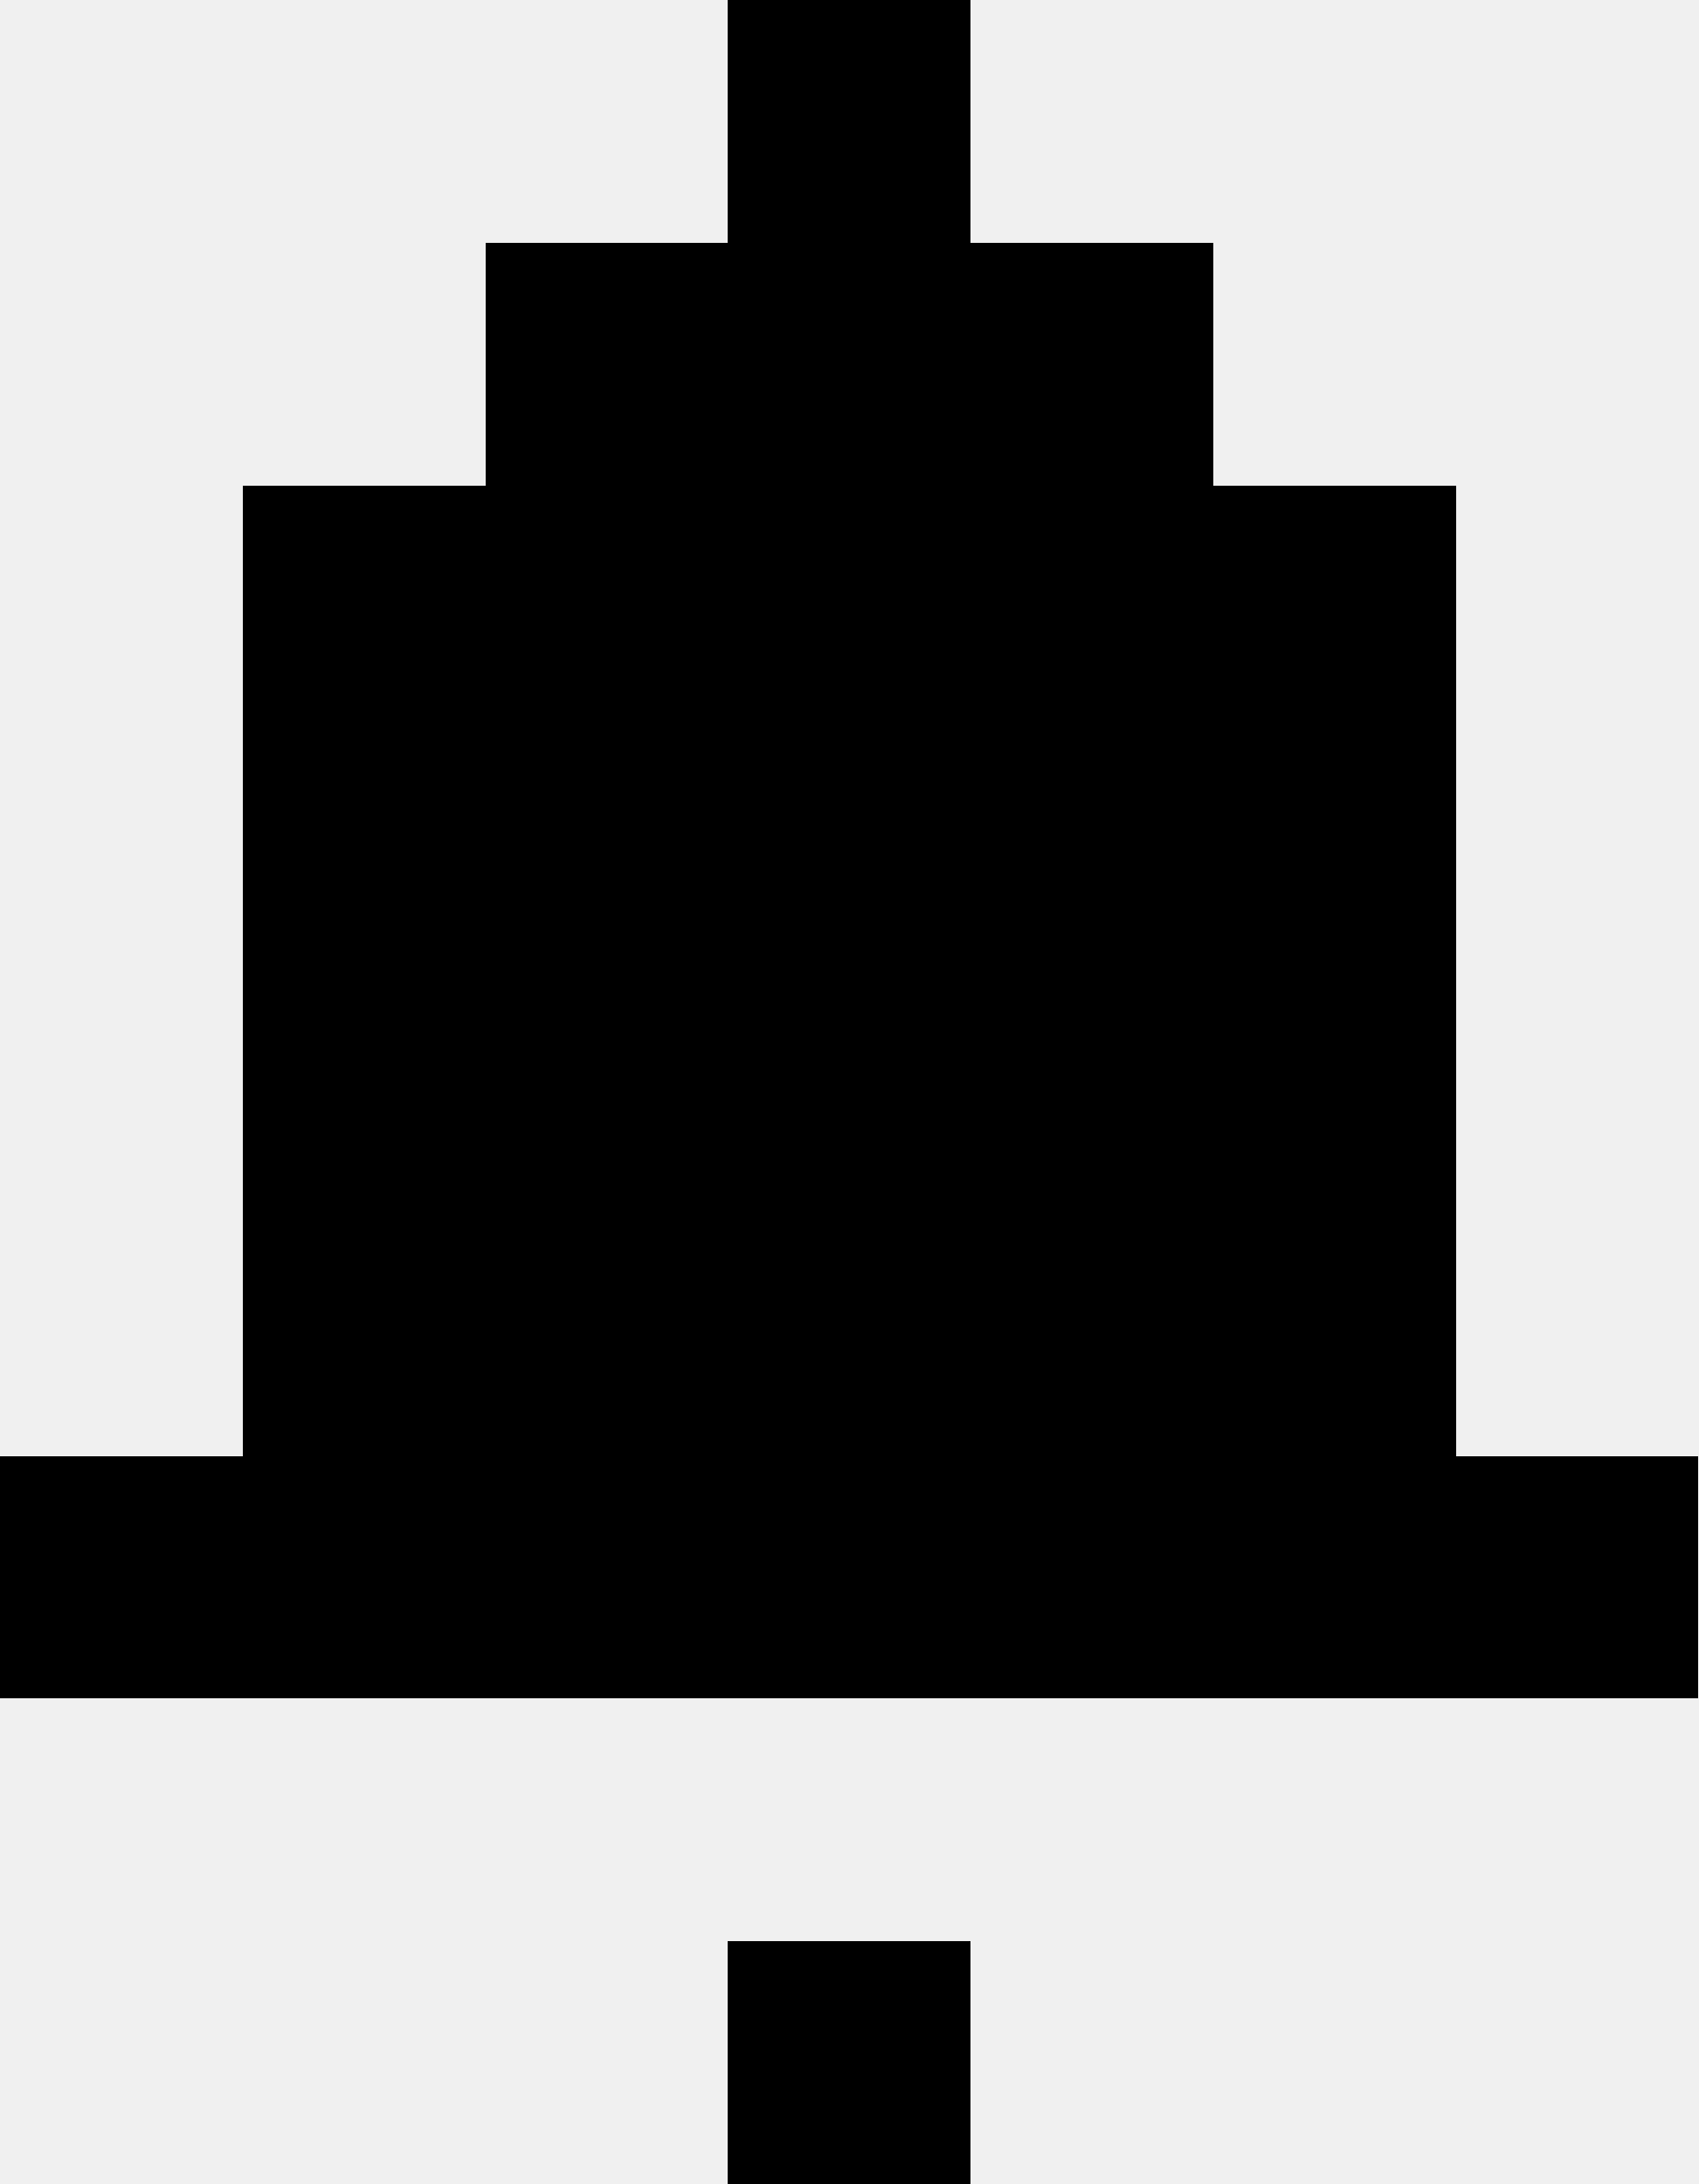
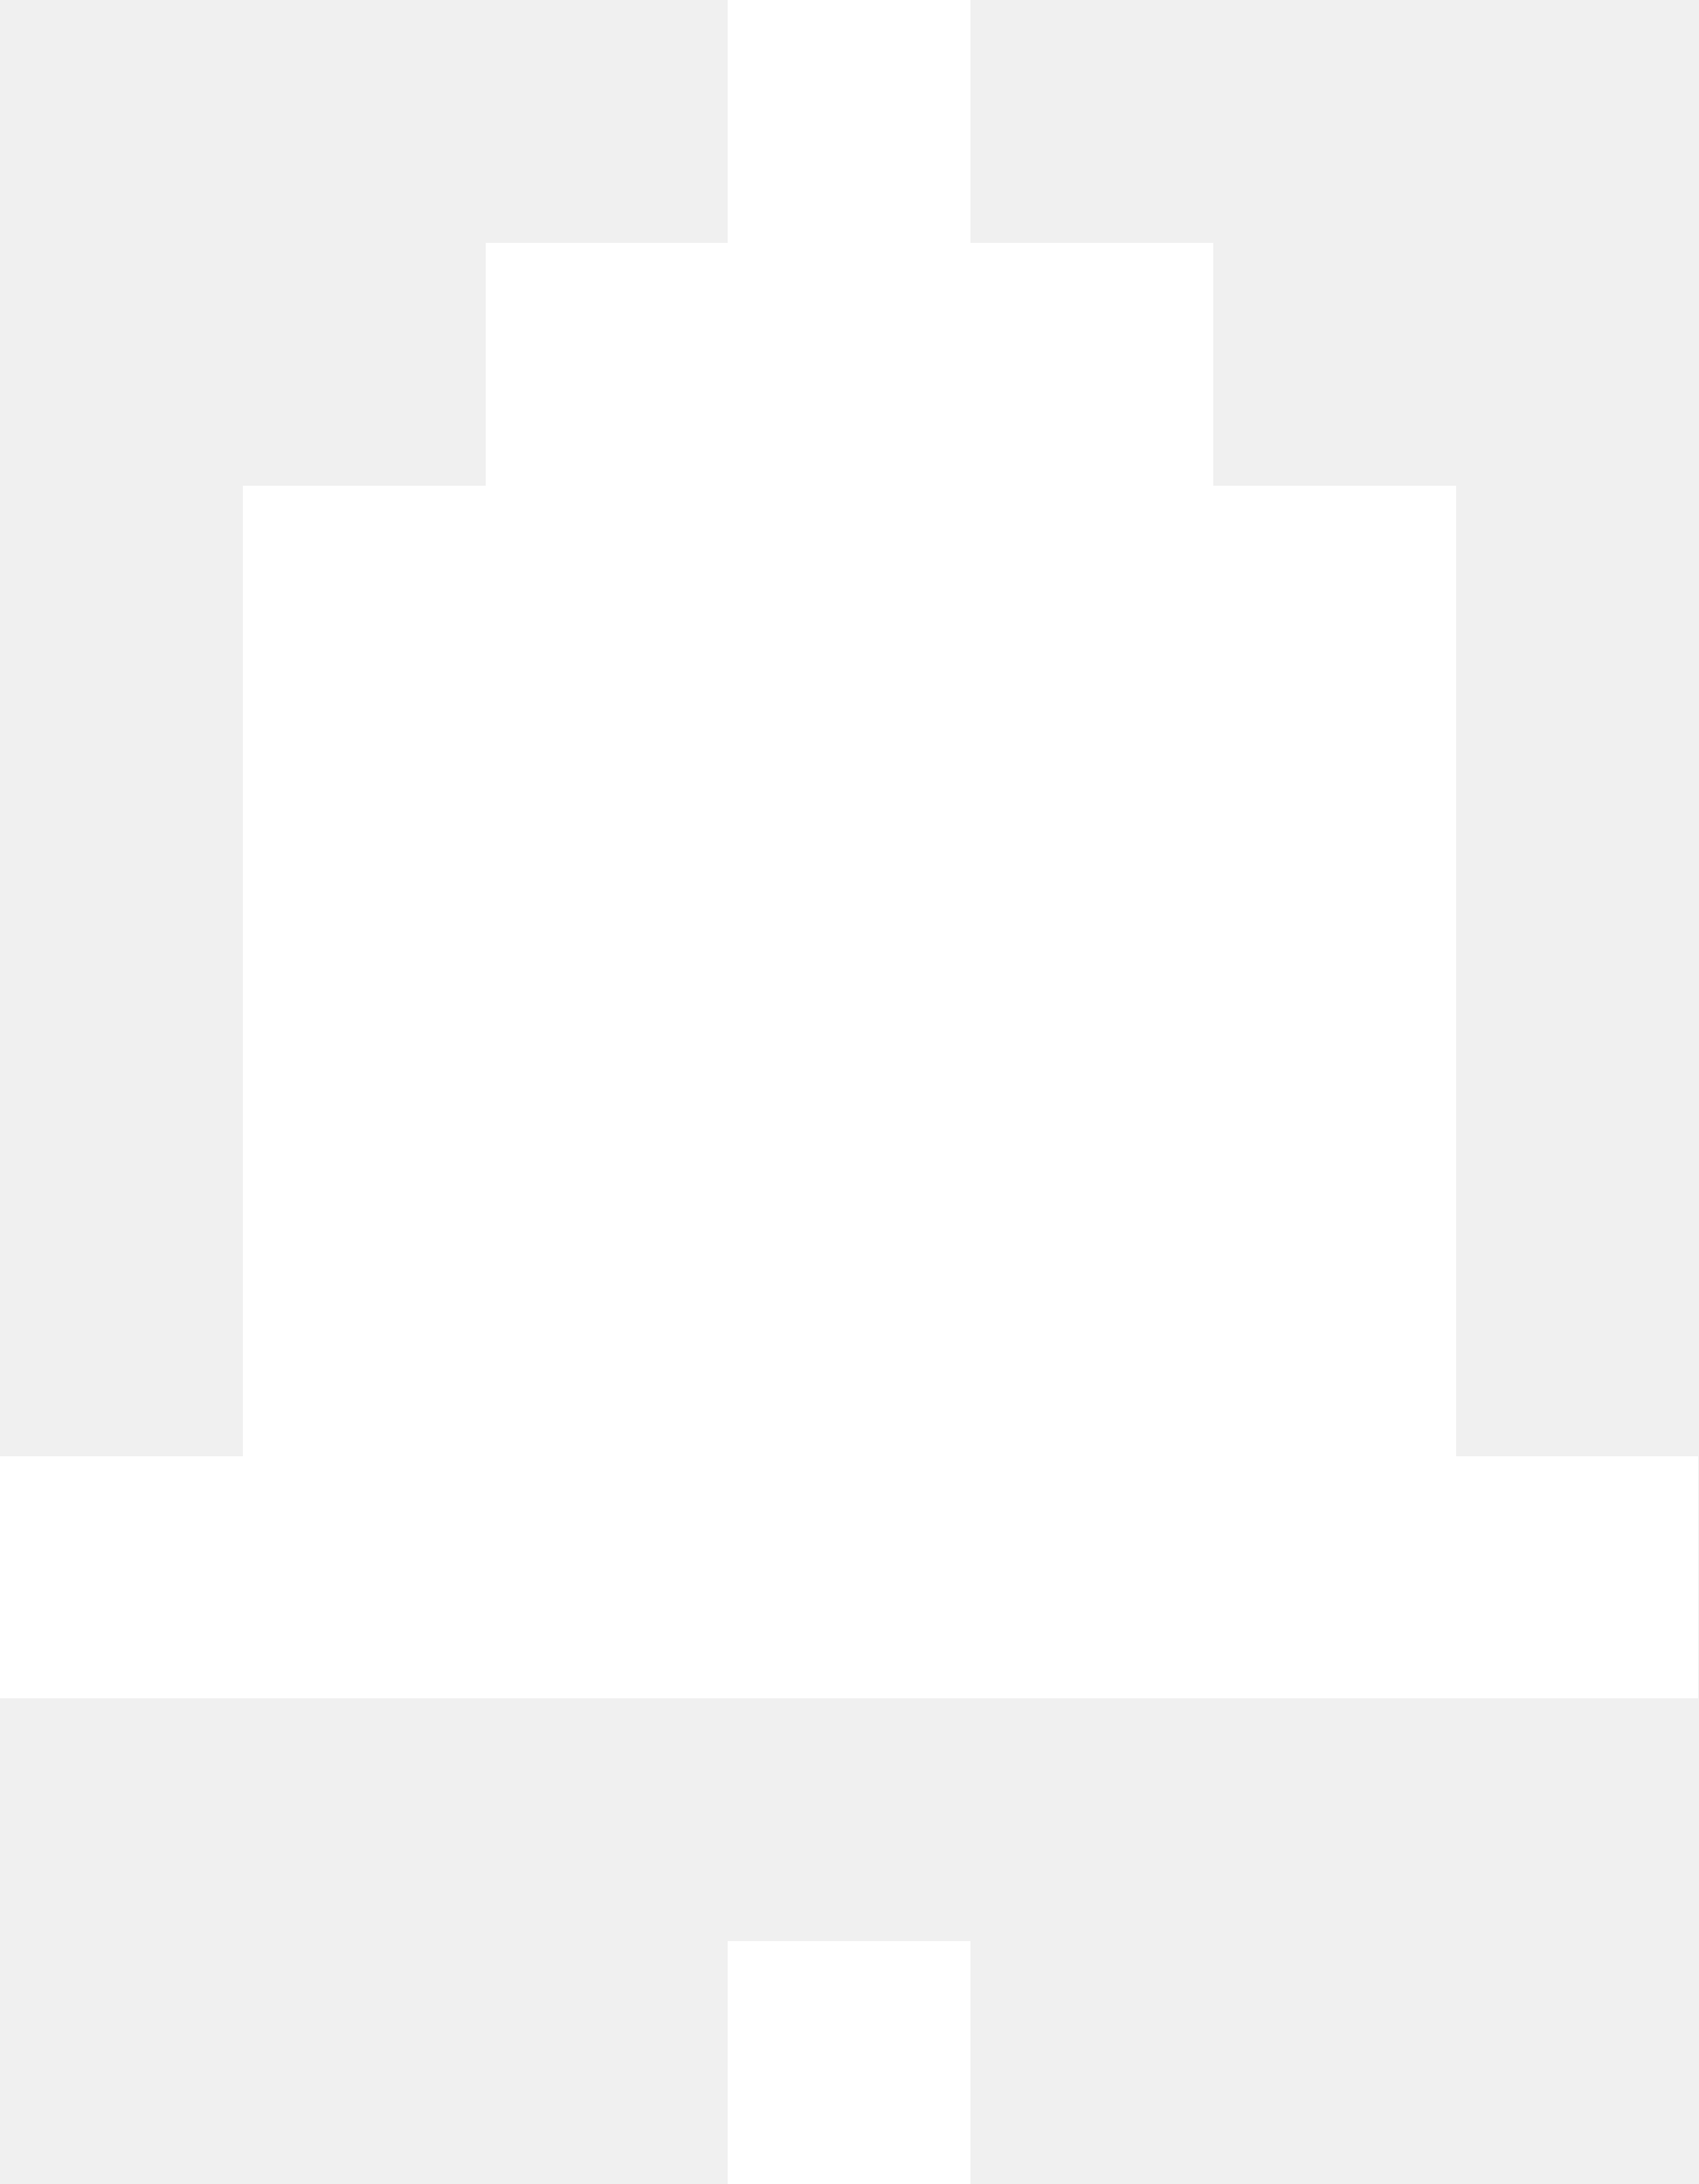
<svg xmlns="http://www.w3.org/2000/svg" version="1.1" width="7" height="9" shape-rendering="crispEdges">
-   <rect x="3" y="0" width="1" height="1" fill="#000000" />
-   <rect x="2" y="1" width="1" height="1" fill="#000000" />
-   <rect x="3" y="1" width="1" height="1" fill="#000000" />
-   <rect x="4" y="1" width="1" height="1" fill="#000000" />
-   <rect x="1" y="2" width="1" height="1" fill="#000000" />
-   <rect x="2" y="2" width="1" height="1" fill="#000000" />
-   <rect x="3" y="2" width="1" height="1" fill="#000000" />
-   <rect x="4" y="2" width="1" height="1" fill="#000000" />
-   <rect x="5" y="2" width="1" height="1" fill="#000000" />
-   <rect x="1" y="3" width="1" height="1" fill="#000000" />
-   <rect x="2" y="3" width="1" height="1" fill="#000000" />
-   <rect x="3" y="3" width="1" height="1" fill="#000000" />
-   <rect x="4" y="3" width="1" height="1" fill="#000000" />
-   <rect x="5" y="3" width="1" height="1" fill="#000000" />
-   <rect x="1" y="4" width="1" height="1" fill="#000000" />
-   <rect x="2" y="4" width="1" height="1" fill="#000000" />
-   <rect x="3" y="4" width="1" height="1" fill="#000000" />
-   <rect x="4" y="4" width="1" height="1" fill="#000000" />
-   <rect x="5" y="4" width="1" height="1" fill="#000000" />
-   <rect x="1" y="5" width="1" height="1" fill="#000000" />
-   <rect x="2" y="5" width="1" height="1" fill="#000000" />
-   <rect x="3" y="5" width="1" height="1" fill="#000000" />
-   <rect x="4" y="5" width="1" height="1" fill="#000000" />
-   <rect x="5" y="5" width="1" height="1" fill="#000000" />
-   <rect x="0" y="6" width="1" height="1" fill="#000000" />
-   <rect x="1" y="6" width="1" height="1" fill="#000000" />
-   <rect x="2" y="6" width="1" height="1" fill="#000000" />
-   <rect x="3" y="6" width="1" height="1" fill="#000000" />
-   <rect x="4" y="6" width="1" height="1" fill="#000000" />
-   <rect x="5" y="6" width="1" height="1" fill="#000000" />
-   <rect x="6" y="6" width="1" height="1" fill="#000000" />
-   <rect x="3" y="8" width="1" height="1" fill="#000000" />
+   <rect x="3" y="0" width="1" height="1" fill="#FFFFFF" />
+   <rect x="2" y="1" width="1" height="1" fill="#FFFFFF" />
+   <rect x="3" y="1" width="1" height="1" fill="#FFFFFF" />
+   <rect x="4" y="1" width="1" height="1" fill="#FFFFFF" />
+   <rect x="1" y="2" width="1" height="1" fill="#FFFFFF" />
+   <rect x="2" y="2" width="1" height="1" fill="#FFFFFF" />
+   <rect x="3" y="2" width="1" height="1" fill="#FFFFFF" />
+   <rect x="4" y="2" width="1" height="1" fill="#FFFFFF" />
+   <rect x="5" y="2" width="1" height="1" fill="#FFFFFF" />
+   <rect x="1" y="3" width="1" height="1" fill="#FFFFFF" />
+   <rect x="2" y="3" width="1" height="1" fill="#FFFFFF" />
+   <rect x="3" y="3" width="1" height="1" fill="#FFFFFF" />
+   <rect x="4" y="3" width="1" height="1" fill="#FFFFFF" />
+   <rect x="5" y="3" width="1" height="1" fill="#FFFFFF" />
+   <rect x="1" y="4" width="1" height="1" fill="#FFFFFF" />
+   <rect x="2" y="4" width="1" height="1" fill="#FFFFFF" />
+   <rect x="3" y="4" width="1" height="1" fill="#FFFFFF" />
+   <rect x="4" y="4" width="1" height="1" fill="#FFFFFF" />
+   <rect x="5" y="4" width="1" height="1" fill="#FFFFFF" />
+   <rect x="1" y="5" width="1" height="1" fill="#FFFFFF" />
+   <rect x="2" y="5" width="1" height="1" fill="#FFFFFF" />
+   <rect x="3" y="5" width="1" height="1" fill="#FFFFFF" />
+   <rect x="4" y="5" width="1" height="1" fill="#FFFFFF" />
+   <rect x="5" y="5" width="1" height="1" fill="#FFFFFF" />
+   <rect x="0" y="6" width="1" height="1" fill="#FFFFFF" />
+   <rect x="1" y="6" width="1" height="1" fill="#FFFFFF" />
+   <rect x="2" y="6" width="1" height="1" fill="#FFFFFF" />
+   <rect x="3" y="6" width="1" height="1" fill="#FFFFFF" />
+   <rect x="4" y="6" width="1" height="1" fill="#FFFFFF" />
+   <rect x="5" y="6" width="1" height="1" fill="#FFFFFF" />
+   <rect x="6" y="6" width="1" height="1" fill="#FFFFFF" />
+   <rect x="3" y="8" width="1" height="1" fill="#FFFFFF" />
</svg>
